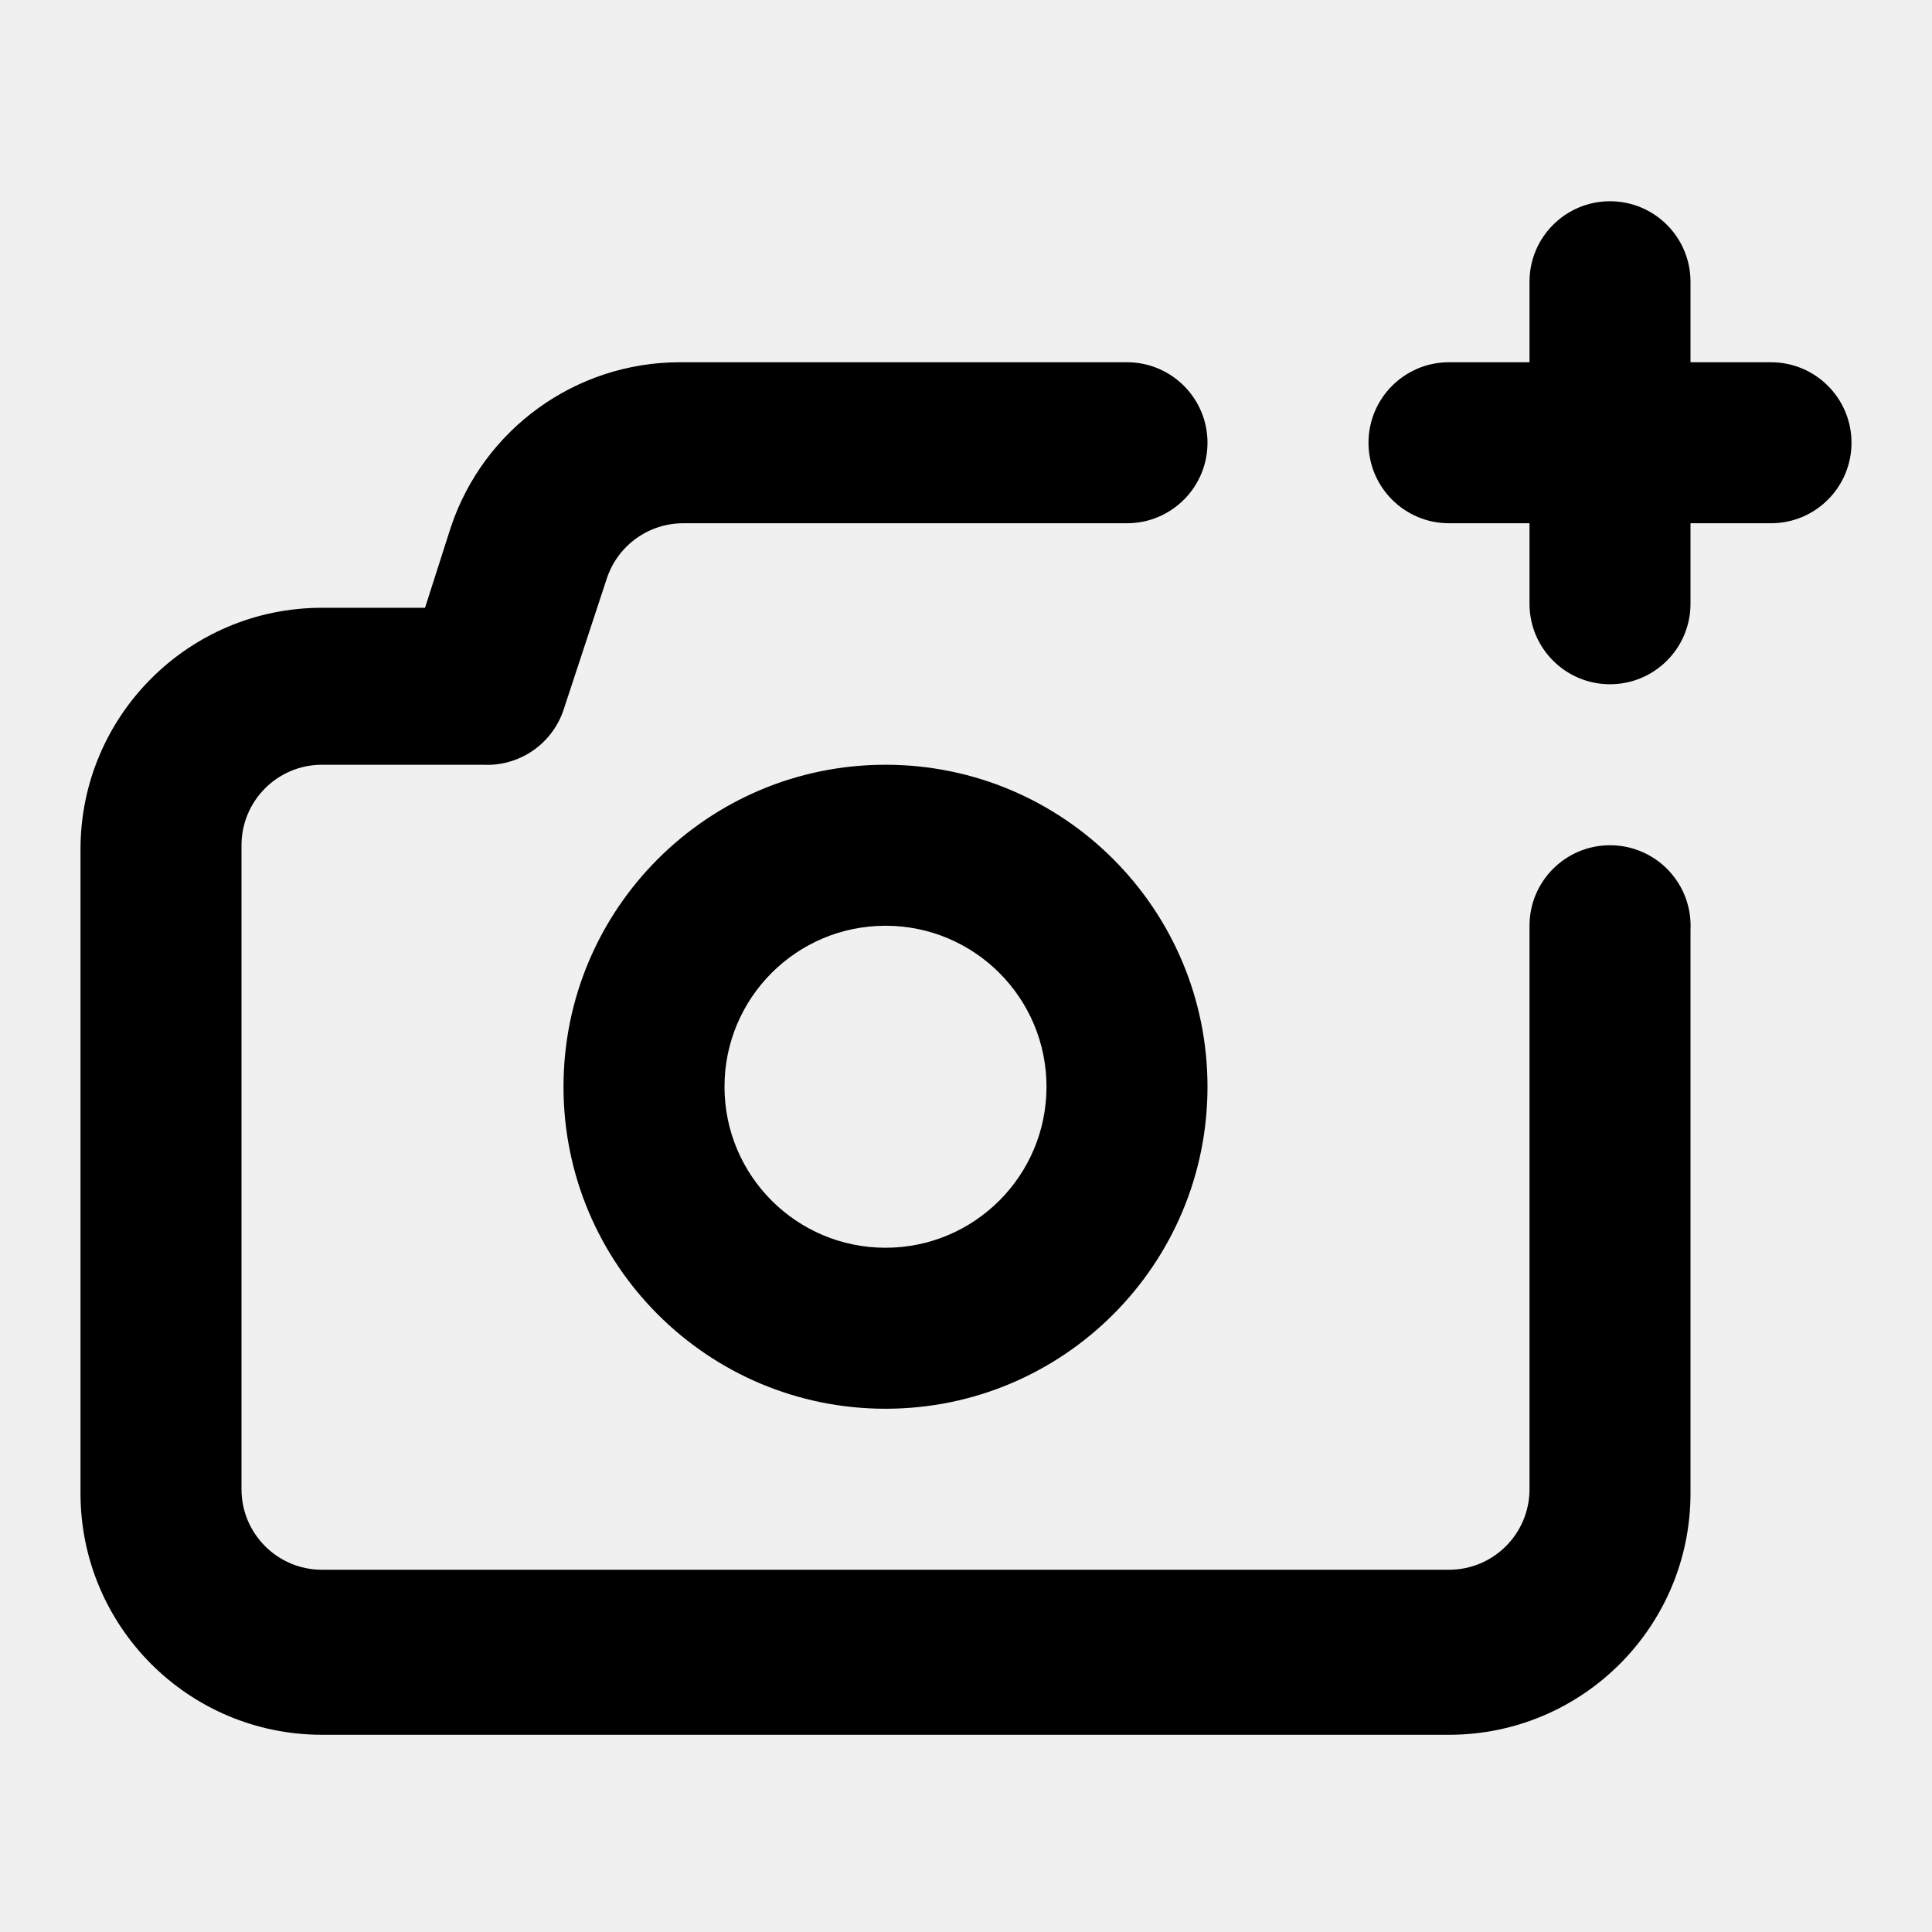
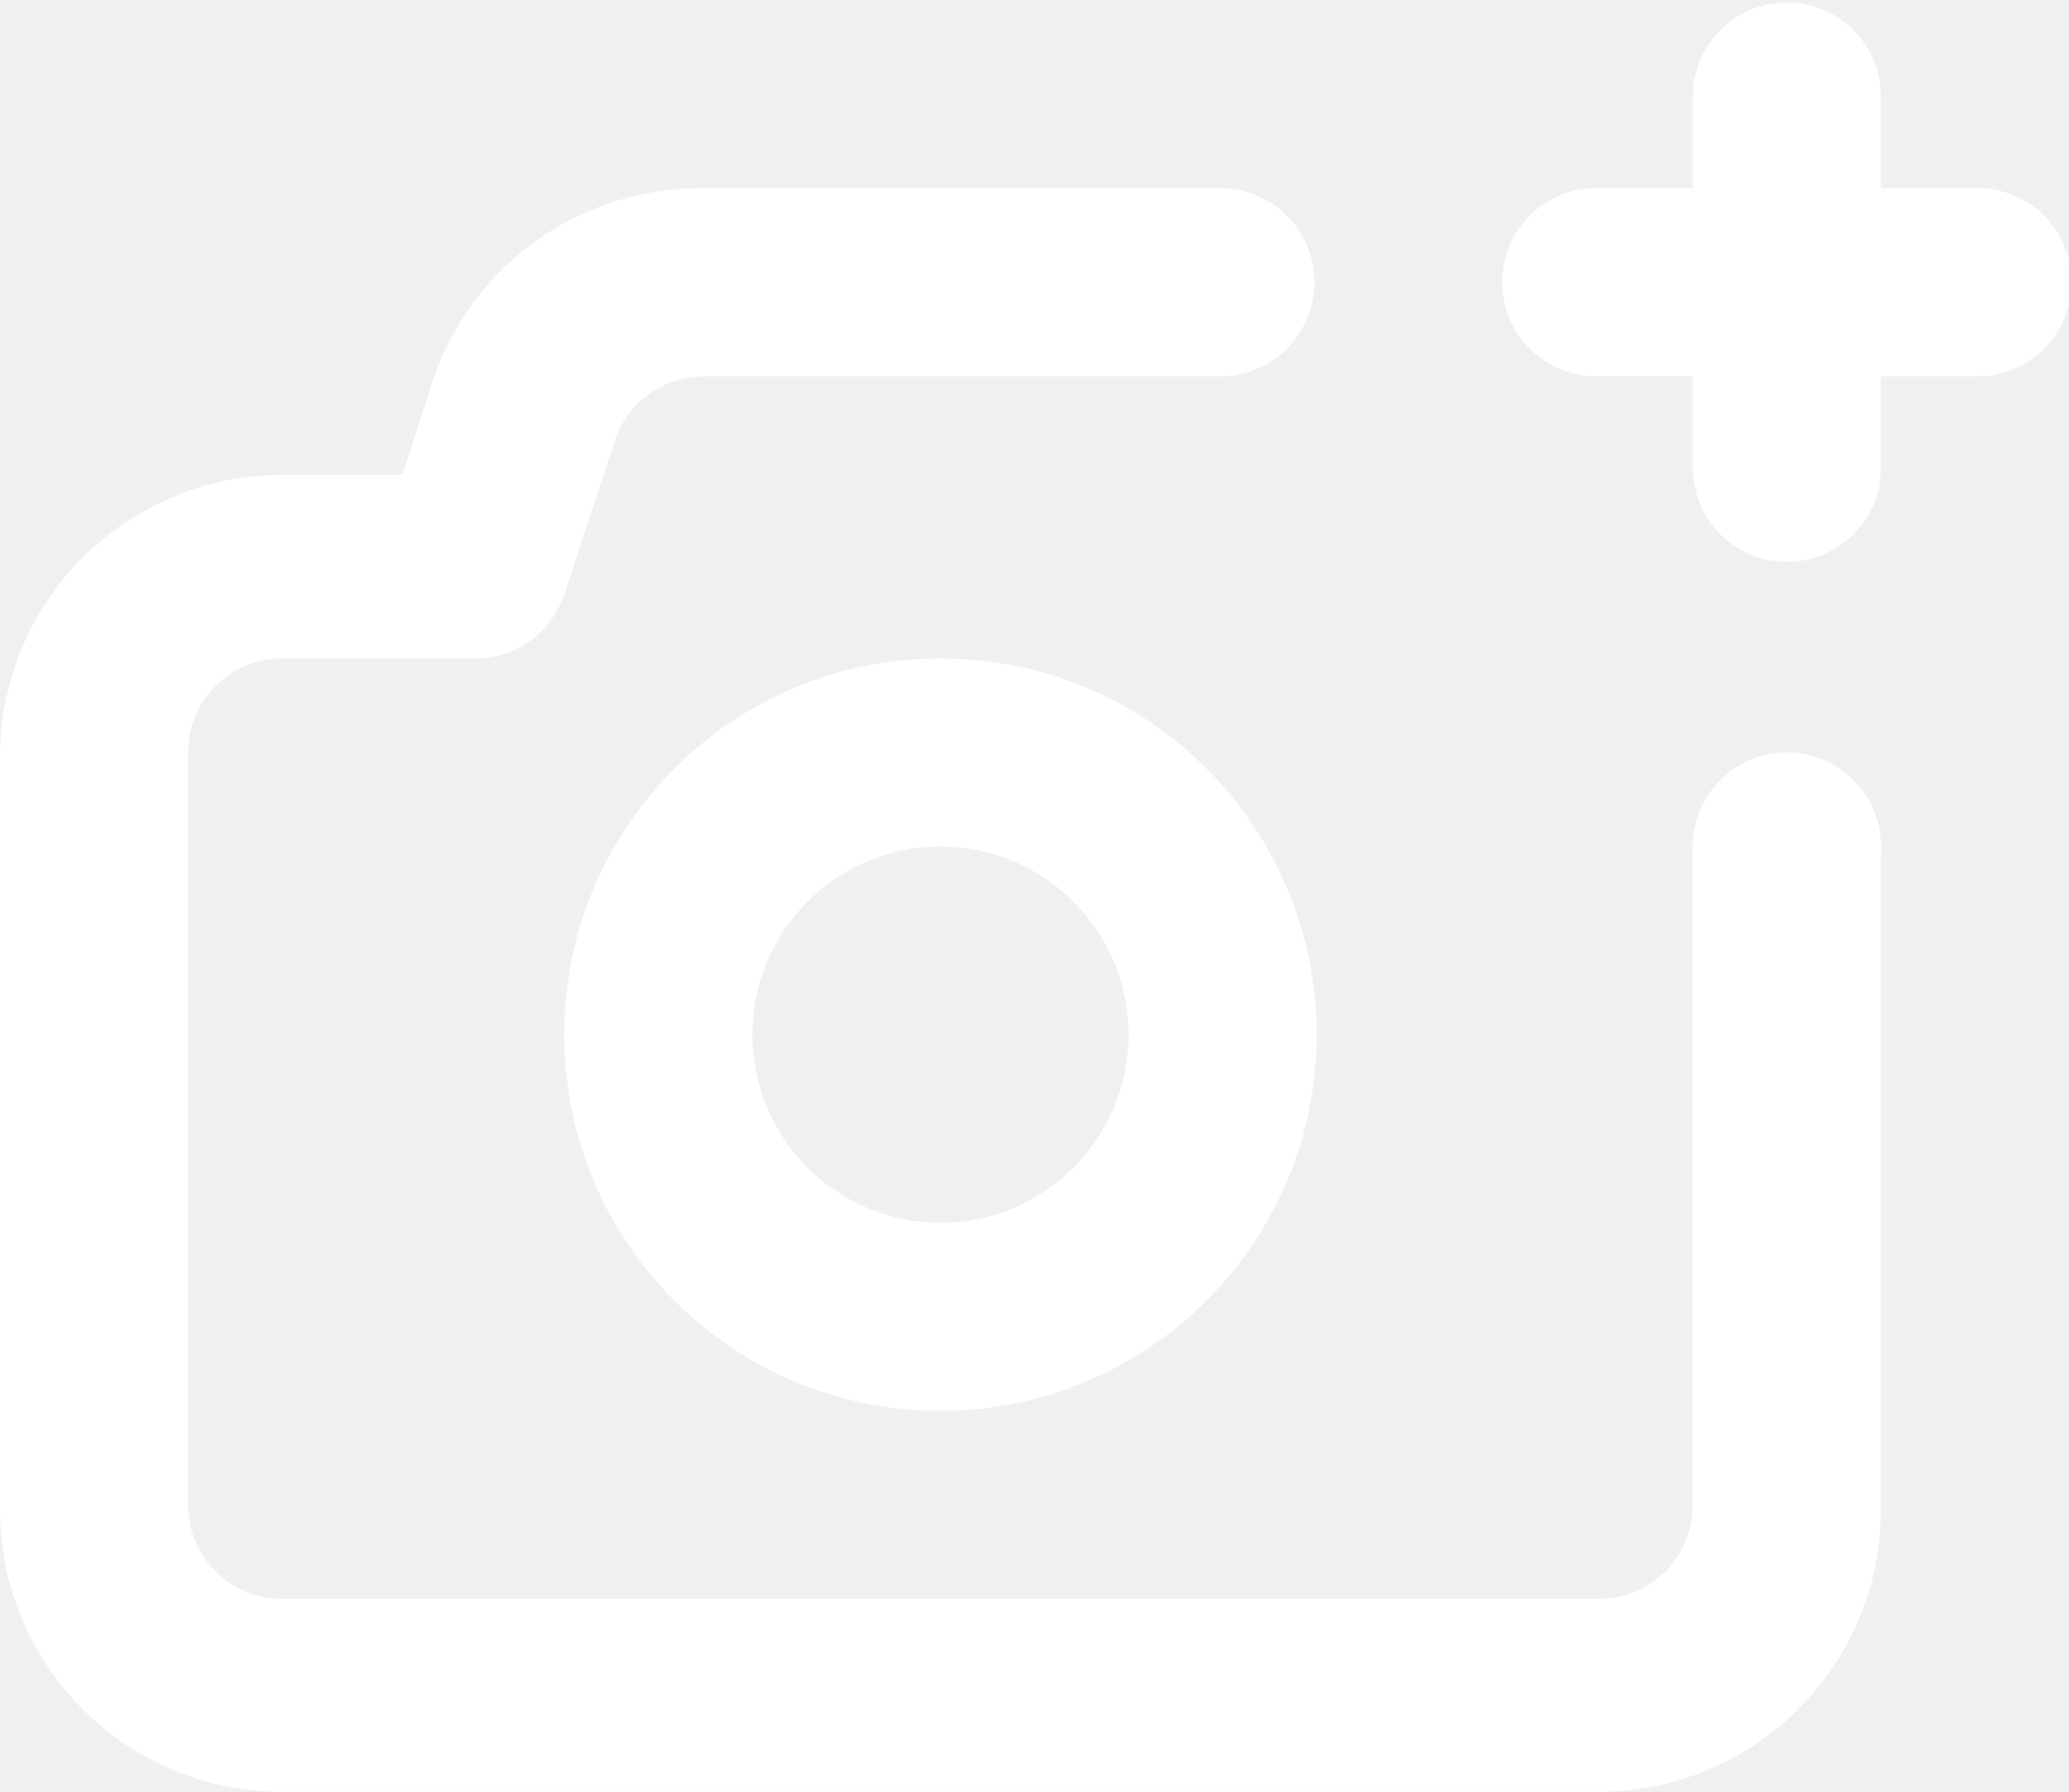
- <svg xmlns="http://www.w3.org/2000/svg" viewBox="0 0 24 24">
-   <path d="M20,10.5a1,1,0,0,0-1,1v7a1,1,0,0,1-1,1H4a1,1,0,0,1-1-1v-8a1,1,0,0,1,1-1H6a1,1,0,0,0,1-.68l.54-1.64a1,1,0,0,1,.95-.68H14a1,1,0,0,0,0-2H8.44A3,3,0,0,0,5.6,6.55l-.32,1H4a3,3,0,0,0-3,3v8a3,3,0,0,0,3,3H18a3,3,0,0,0,3-3v-7A1,1,0,0,0,20,10.5Zm-9-1a4,4,0,1,0,4,4A4,4,0,0,0,11,9.5Zm0,6a2,2,0,1,1,2-2A2,2,0,0,1,11,15.5Zm11-11H21v-1a1,1,0,0,0-2,0v1H18a1,1,0,0,0,0,2h1v1a1,1,0,0,0,2,0v-1h1a1,1,0,0,0,0-2Z" />
+ <svg xmlns="http://www.w3.org/2000/svg" width="30" height="25.977" viewBox="0 0 30 25.977">
+   <defs>
+     <style>
+       .cls-1 {
+         fill: #fff;
+       }
+     </style>
+   </defs>
+   <path id="camera-plus" class="cls-1" d="M26.909,13.409a1.364,1.364,0,0,0-1.364,1.364v9.545a1.364,1.364,0,0,1-1.364,1.364H5.091a1.364,1.364,0,0,1-1.364-1.364V13.409a1.364,1.364,0,0,1,1.364-1.364H7.818a1.364,1.364,0,0,0,1.364-.927l.736-2.236a1.364,1.364,0,0,1,1.3-.927h7.514a1.364,1.364,0,0,0,0-2.727H11.145a4.091,4.091,0,0,0-3.873,2.8L6.836,9.386H5.091A4.091,4.091,0,0,0,1,13.477V24.386a4.091,4.091,0,0,0,4.091,4.091H24.182a4.091,4.091,0,0,0,4.091-4.091V14.841a1.364,1.364,0,0,0-1.364-1.432ZM14.636,12.045A5.455,5.455,0,1,0,20.091,17.5,5.455,5.455,0,0,0,14.636,12.045Zm0,8.182A2.727,2.727,0,1,1,17.364,17.5,2.727,2.727,0,0,1,14.636,20.227Zm15-15H28.273V3.864a1.364,1.364,0,0,0-2.727,0V5.227H24.182a1.364,1.364,0,1,0,0,2.727h1.364V9.318a1.364,1.364,0,0,0,2.727,0V7.955h1.364a1.364,1.364,0,1,0,0-2.727Z" transform="translate(-1 -2.5)" />
</svg>
